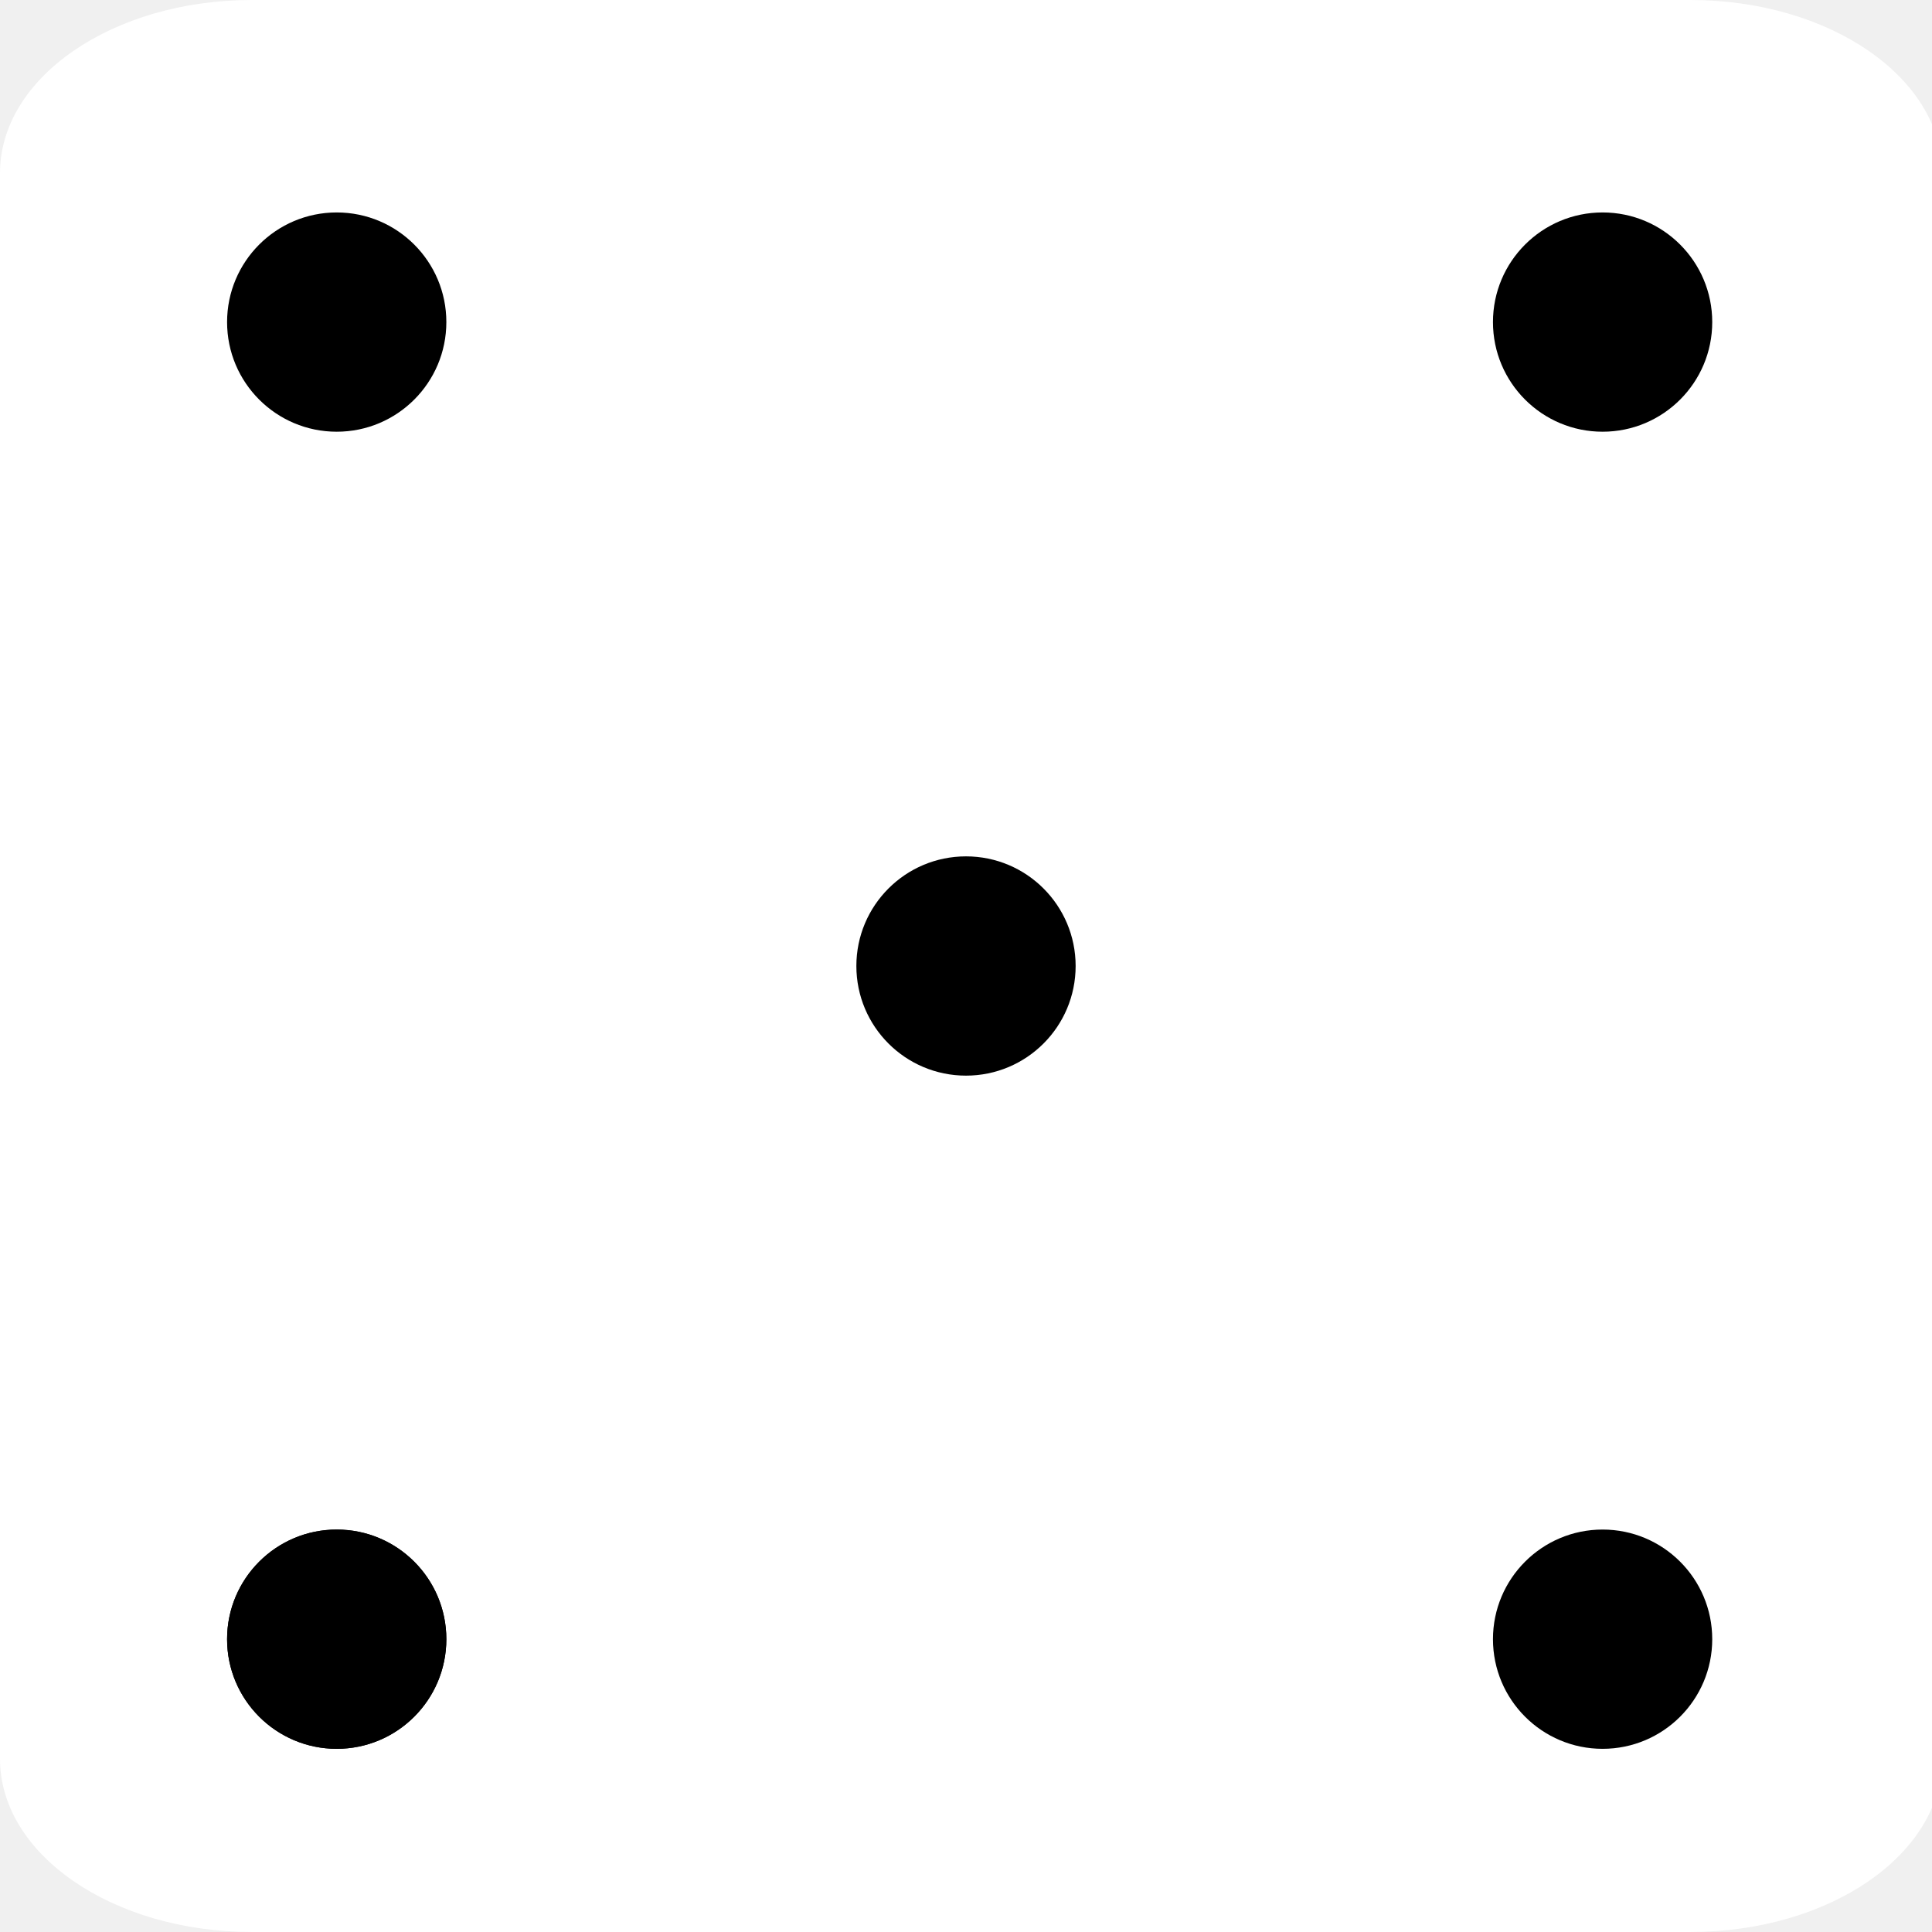
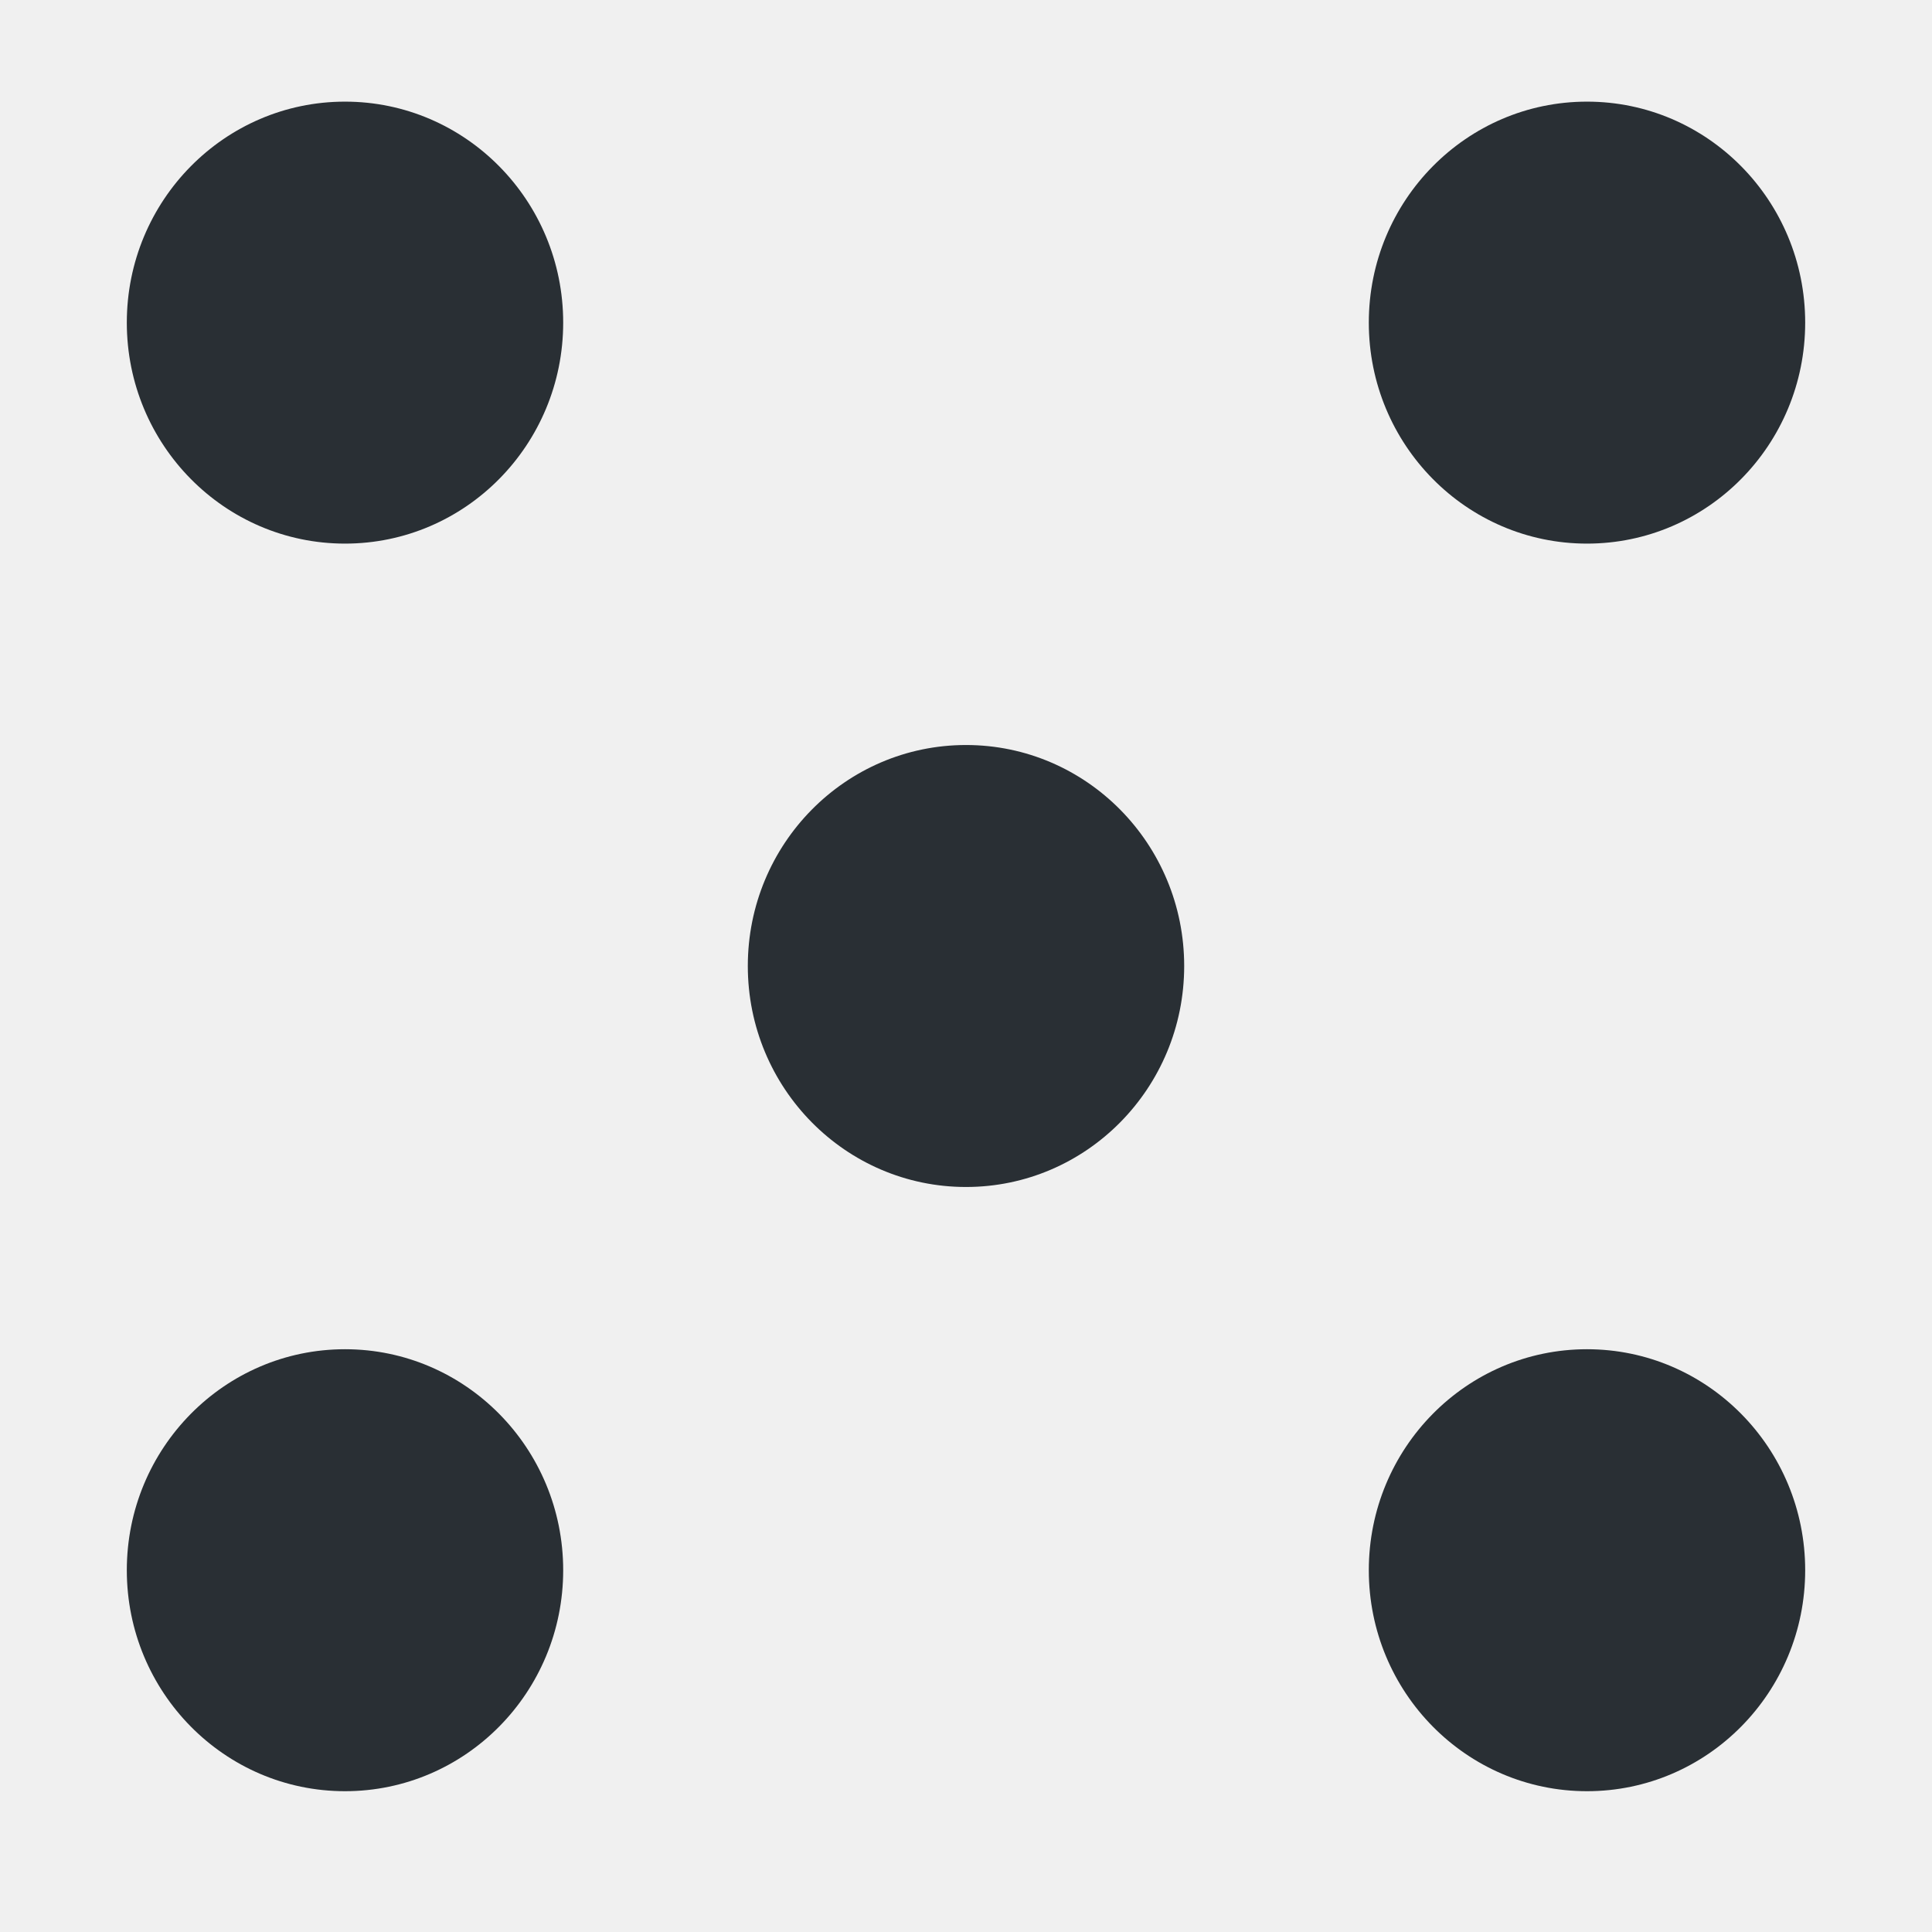
- <svg xmlns="http://www.w3.org/2000/svg" id="eMxdbHeC1U51" viewBox="0 0 300 300" shape-rendering="geometricPrecision" text-rendering="geometricPrecision">
-   <rect width="38.569" height="55.802" rx="5" ry="5" transform="matrix(7.81913 0 0 5.376106 0 0)" fill="#fff" />
-   <ellipse rx="17.024" ry="17.024" transform="translate(52.28511 254.5322)" stroke-width="0" />
-   <ellipse rx="17.024" ry="17.024" transform="translate(52.28511 254.5322)" stroke-width="0" />
-   <ellipse rx="17.024" ry="17.024" transform="translate(52.28511 50.0127)" stroke-width="0" />
-   <ellipse rx="17.024" ry="17.024" transform="translate(248.8511 254.5322)" stroke-width="0" />
-   <ellipse rx="17.024" ry="17.024" transform="translate(150 150)" stroke-width="0" />
-   <ellipse rx="17.024" ry="17.024" transform="translate(248.8511 50.0127)" stroke-width="0" />
+ <svg xmlns="http://www.w3.org/2000/svg" id="eRS1zlrkUId1" viewBox="0 0 300 300" shape-rendering="geometricPrecision" text-rendering="geometricPrecision">
+   <ellipse rx="33.88" ry="34.315" transform="translate(246.4283 50.09678)" fill="#292f34" stroke-width="0" />
+   <ellipse rx="33.88" ry="34.315" transform="translate(53.57168 50.09678)" fill="#292f34" stroke-width="0" />
+   <ellipse rx="33.88" ry="34.315" transform="translate(246.4283 243.8222)" fill="#292f34" stroke-width="0" />
+   <ellipse rx="33.88" ry="34.315" transform="translate(150 150)" fill="#292f34" stroke-width="0" />
+   <ellipse rx="33.88" ry="34.315" transform="translate(53.57168 243.8222)" fill="#292f34" stroke-width="0" />
</svg>
